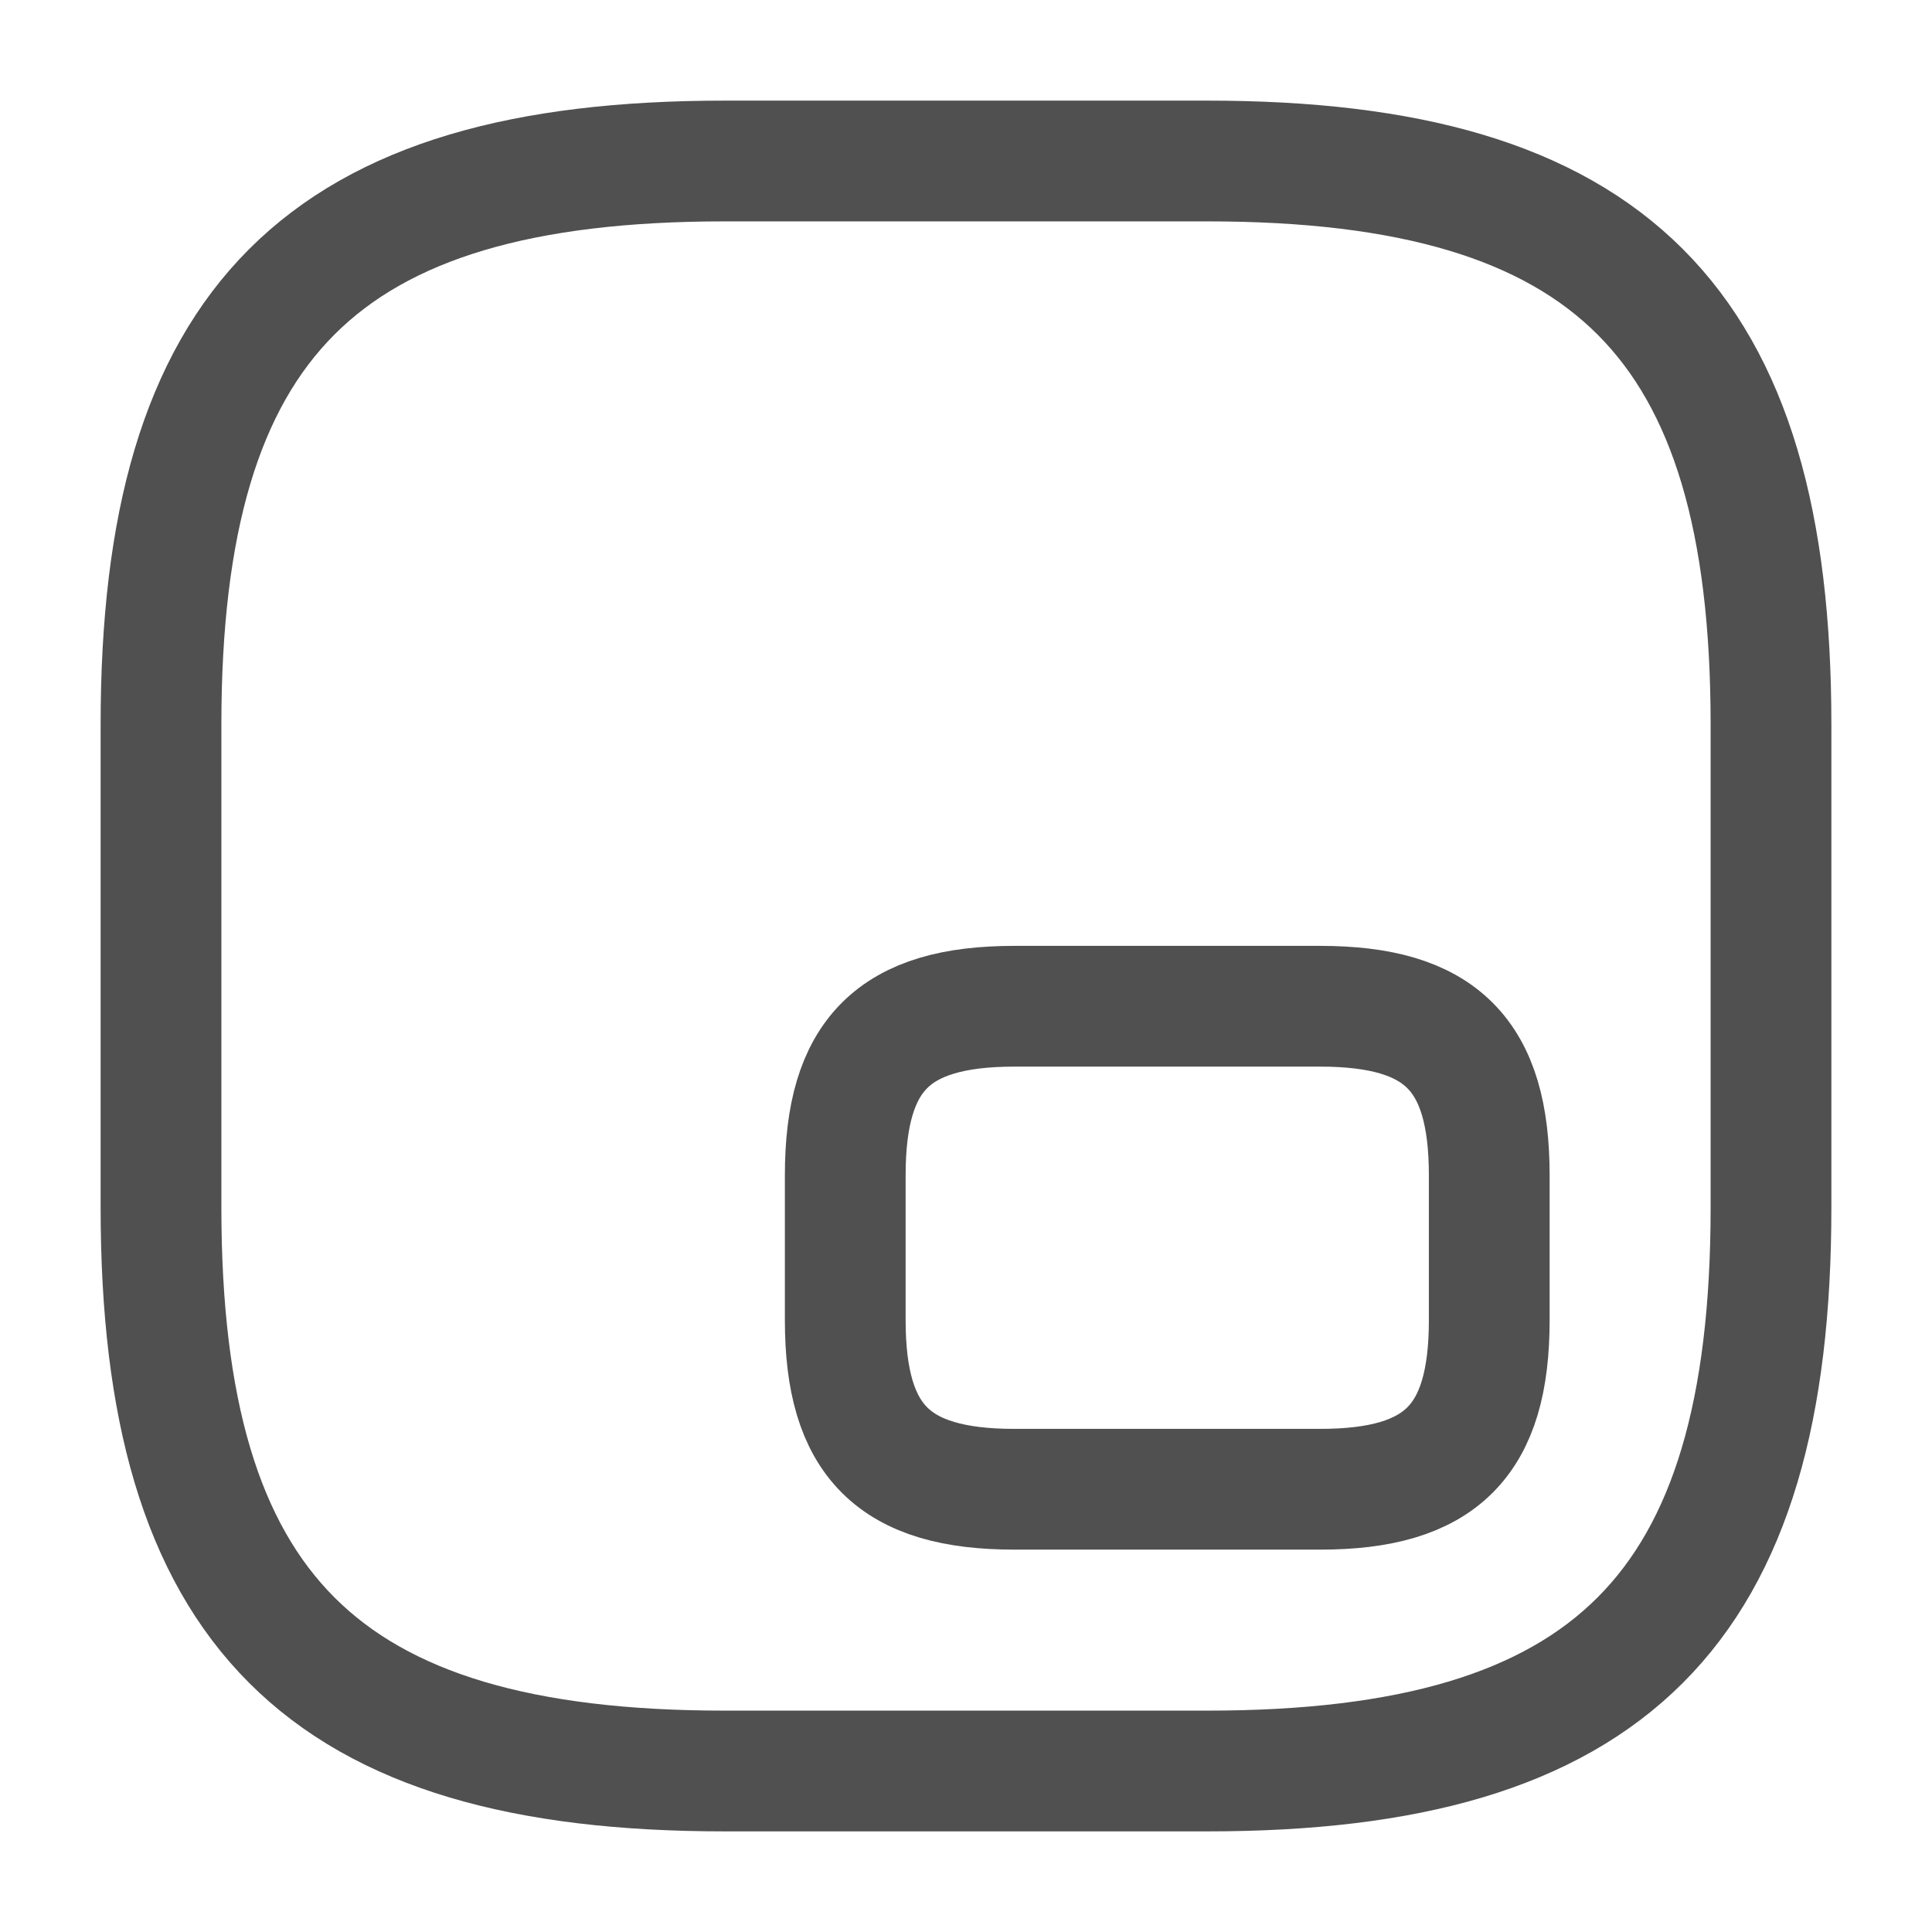
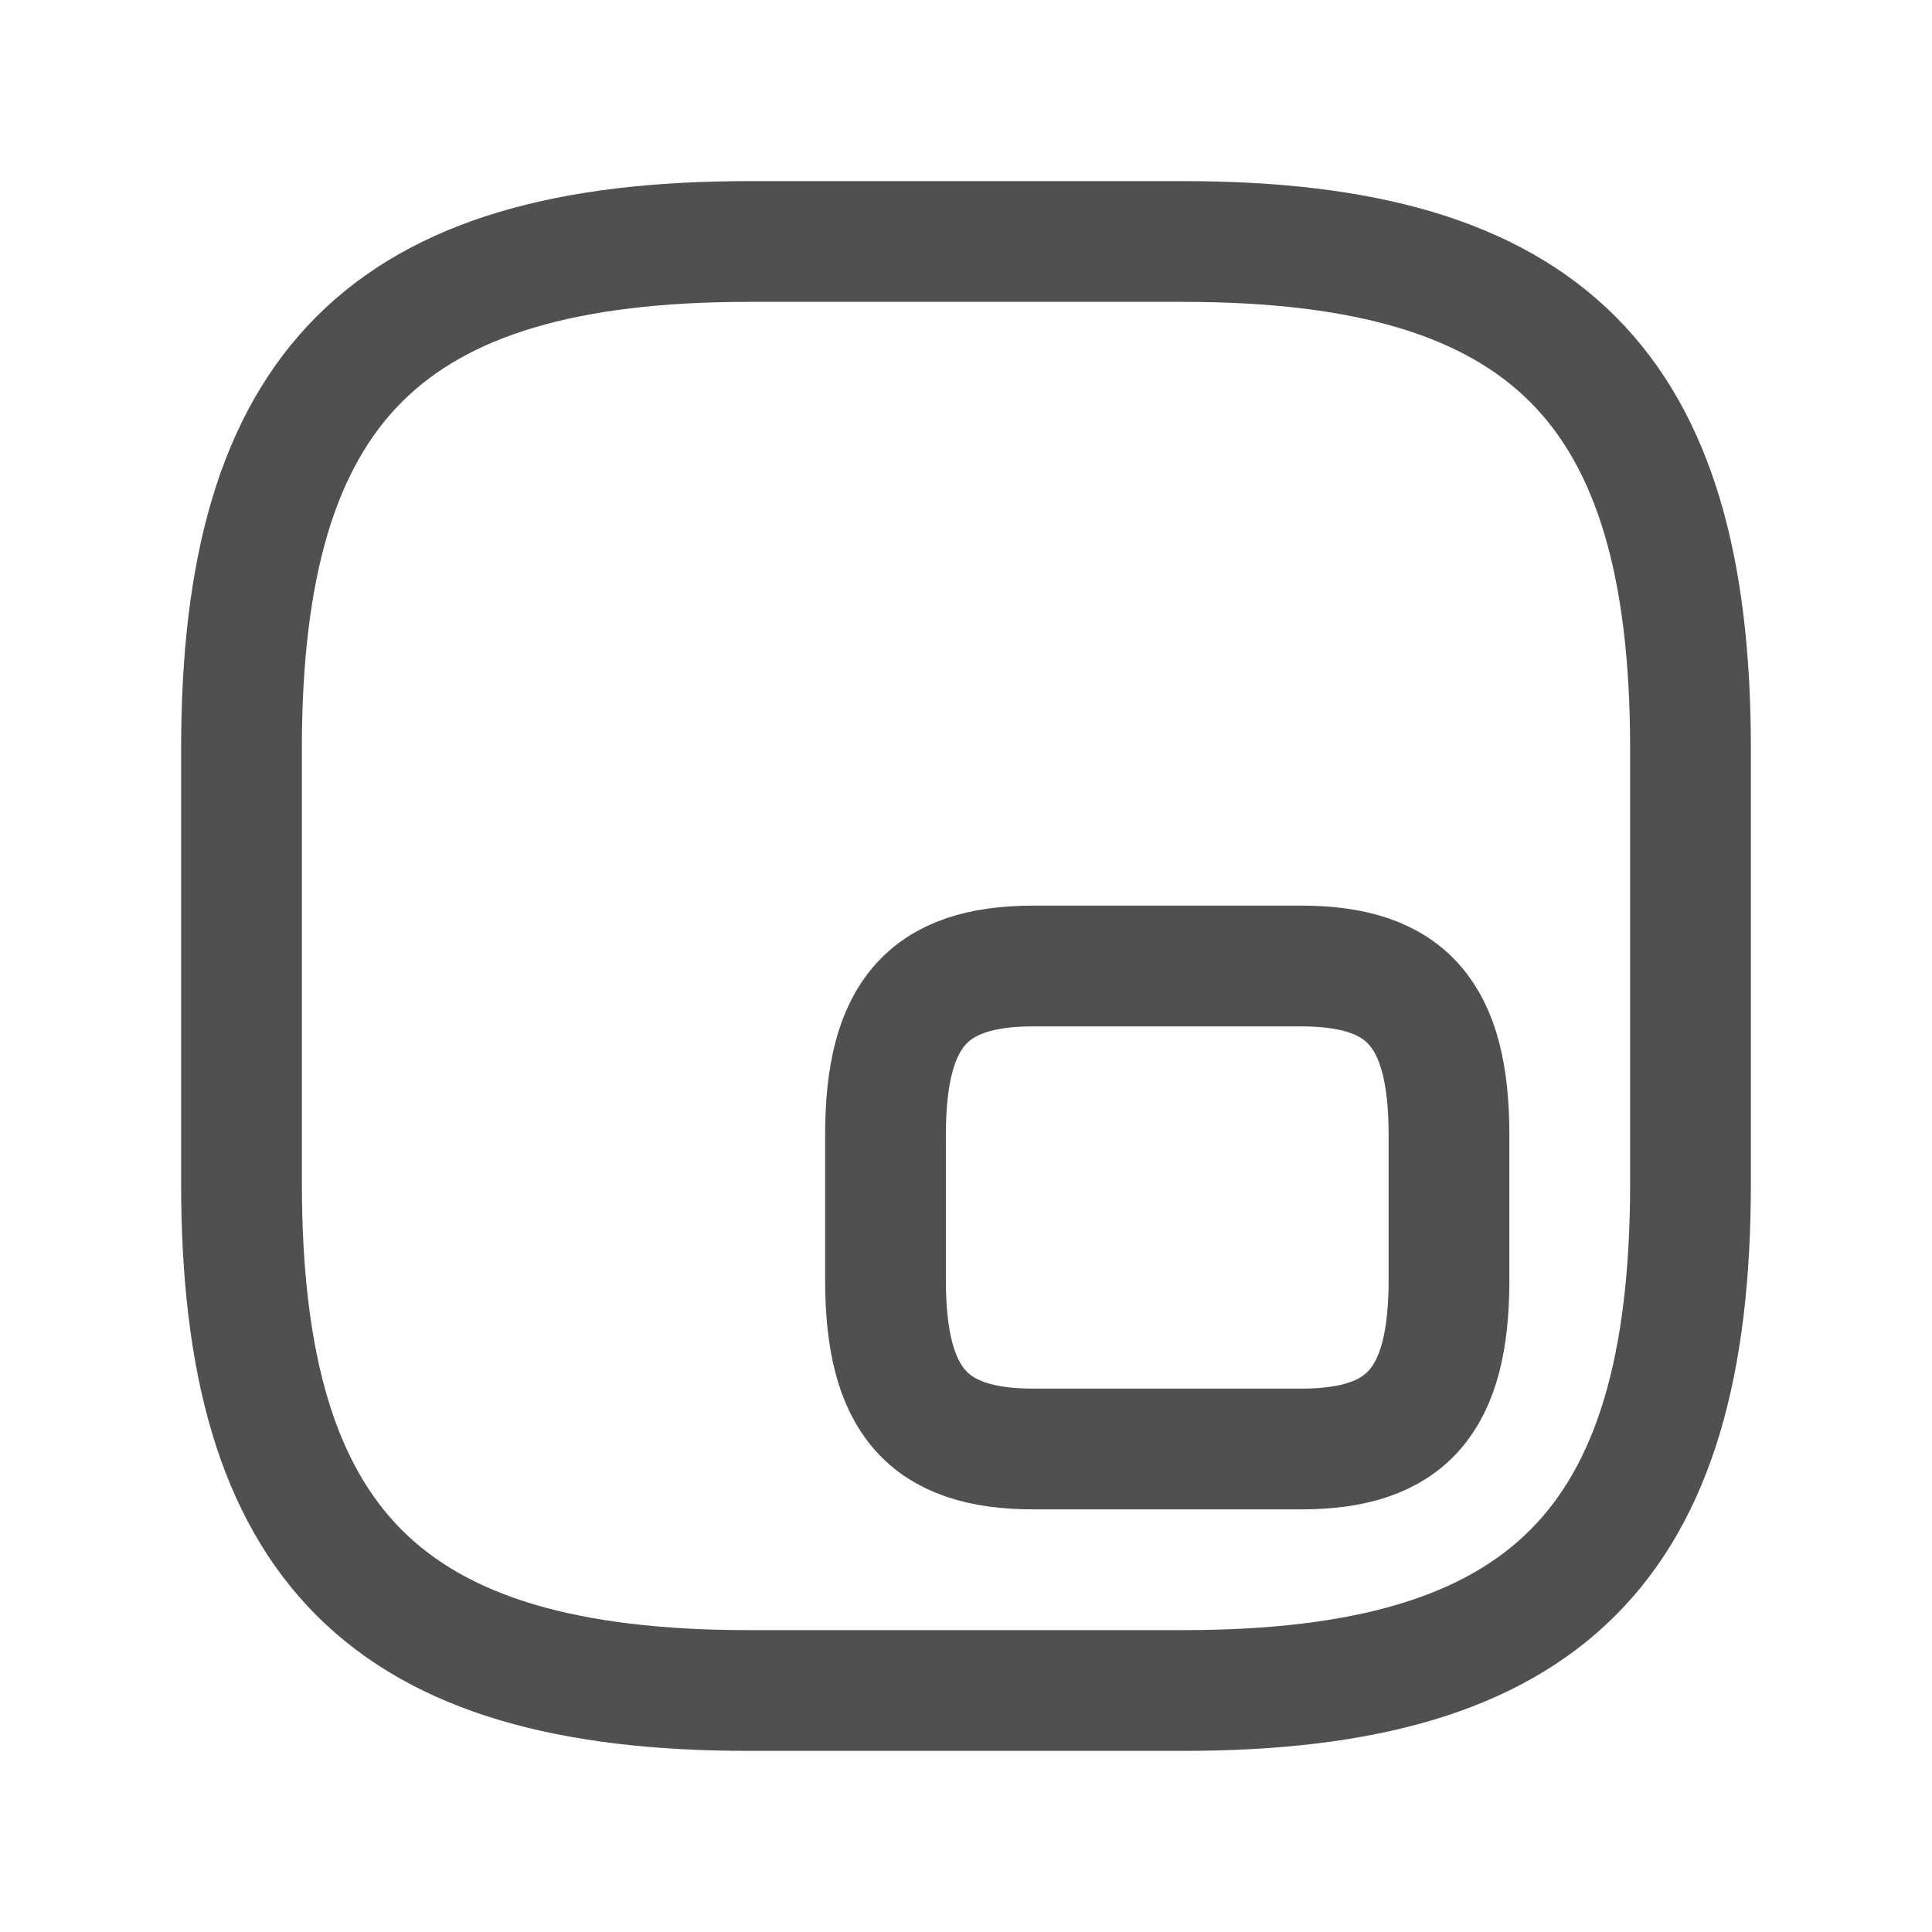
<svg xmlns="http://www.w3.org/2000/svg" width="24" height="24" viewBox="0 0 24 24" fill="none">
-   <path d="M9 22H15C20 22 22 20 22 15V9C22 4 20 2 15 2H9C4 2 2 4 2 9V15C2 20 4 22 9 22Z" stroke="#505050" stroke-width="1.5" stroke-linecap="round" stroke-linejoin="round" />
-   <path d="M12.6 18.5H16.4C17.9 18.5 18.5 17.9 18.5 16.4V14.6C18.5 13.1 17.9 12.5 16.4 12.5H12.6C11.1 12.5 10.5 13.1 10.5 14.6V16.4C10.5 17.9 11.1 18.5 12.6 18.5Z" stroke="#505050" stroke-width="1.5" stroke-linecap="round" stroke-linejoin="round" />
+   <path d="M9.3 21H14.7C19.2 21 21 19.2 21 14.7V9.3C21 4.8 19.2 3 14.7 3H9.3C4.8 3 3 4.8 3 9.3V14.7C3 19.2 4.8 21 9.3 21Z" stroke="#505050" stroke-width="1.5" stroke-linecap="round" stroke-linejoin="round" />
+   <path d="M12.838 18H16.163C17.475 18 18 17.4 18 15.9V14.1C18 12.6 17.475 12 16.163 12H12.838C11.525 12 11 12.6 11 14.1V15.9C11 17.4 11.525 18 12.838 18Z" stroke="#505050" stroke-width="1.5" stroke-linecap="round" stroke-linejoin="round" />
</svg>
